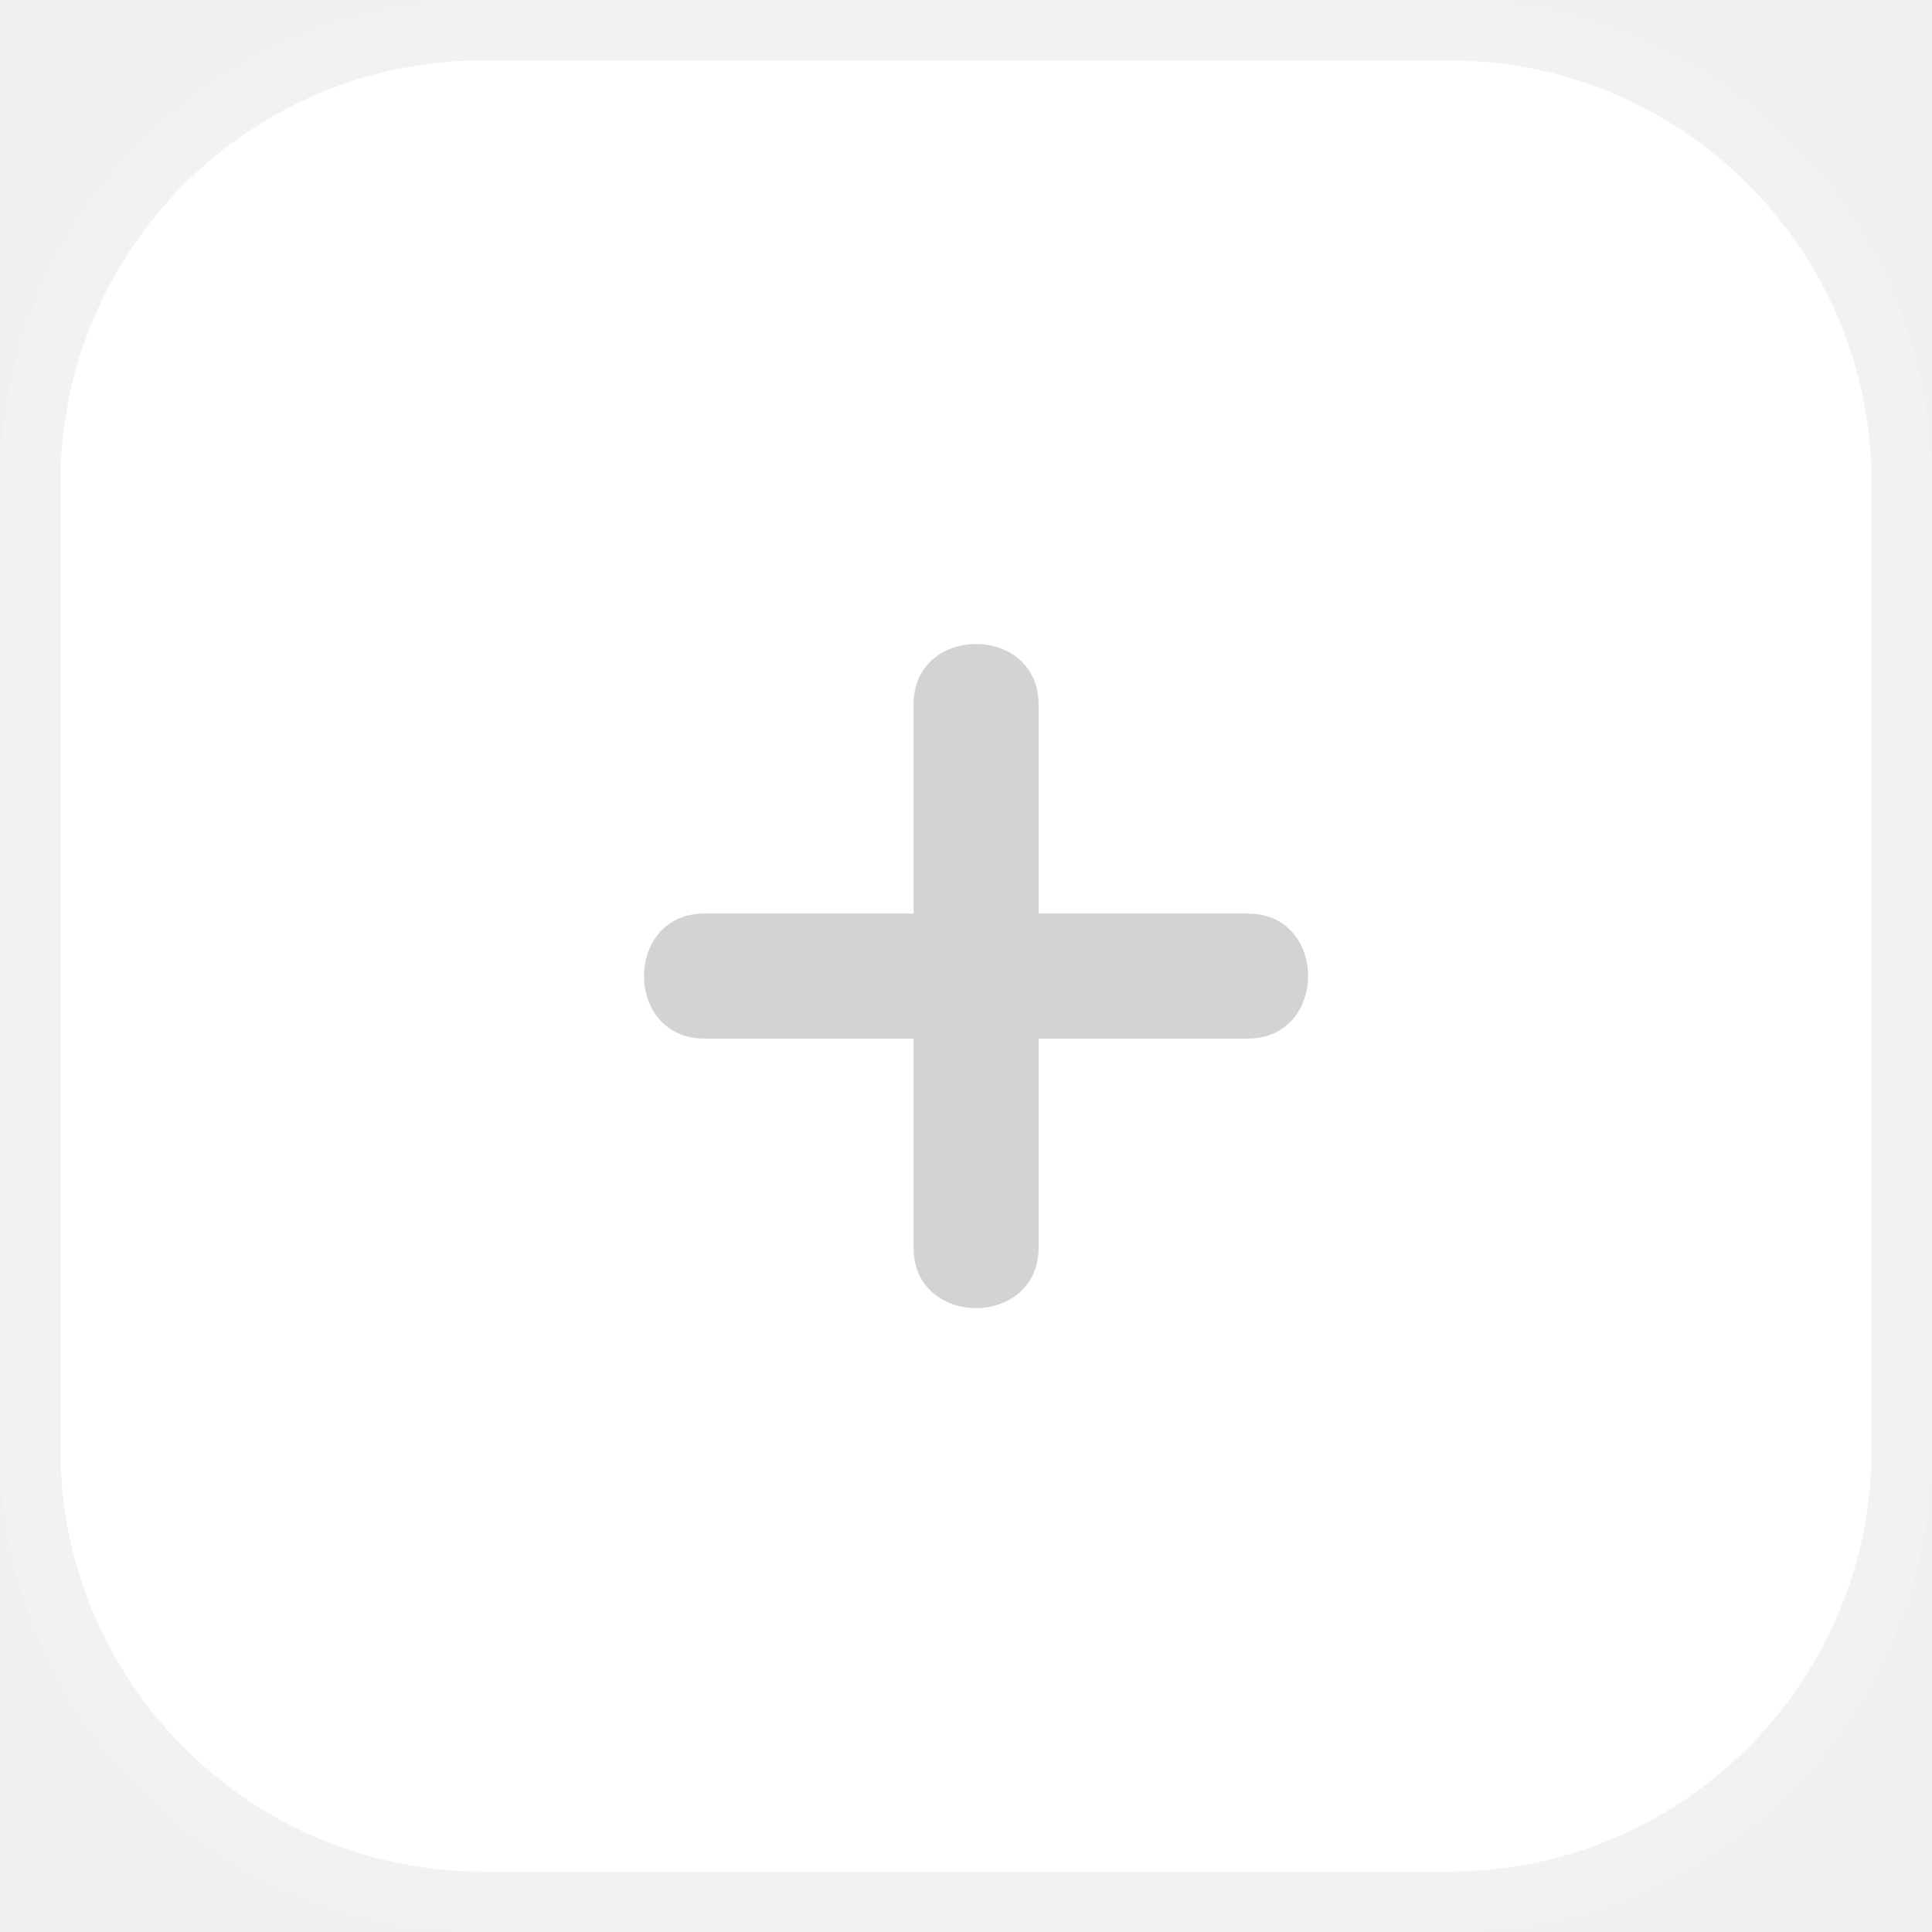
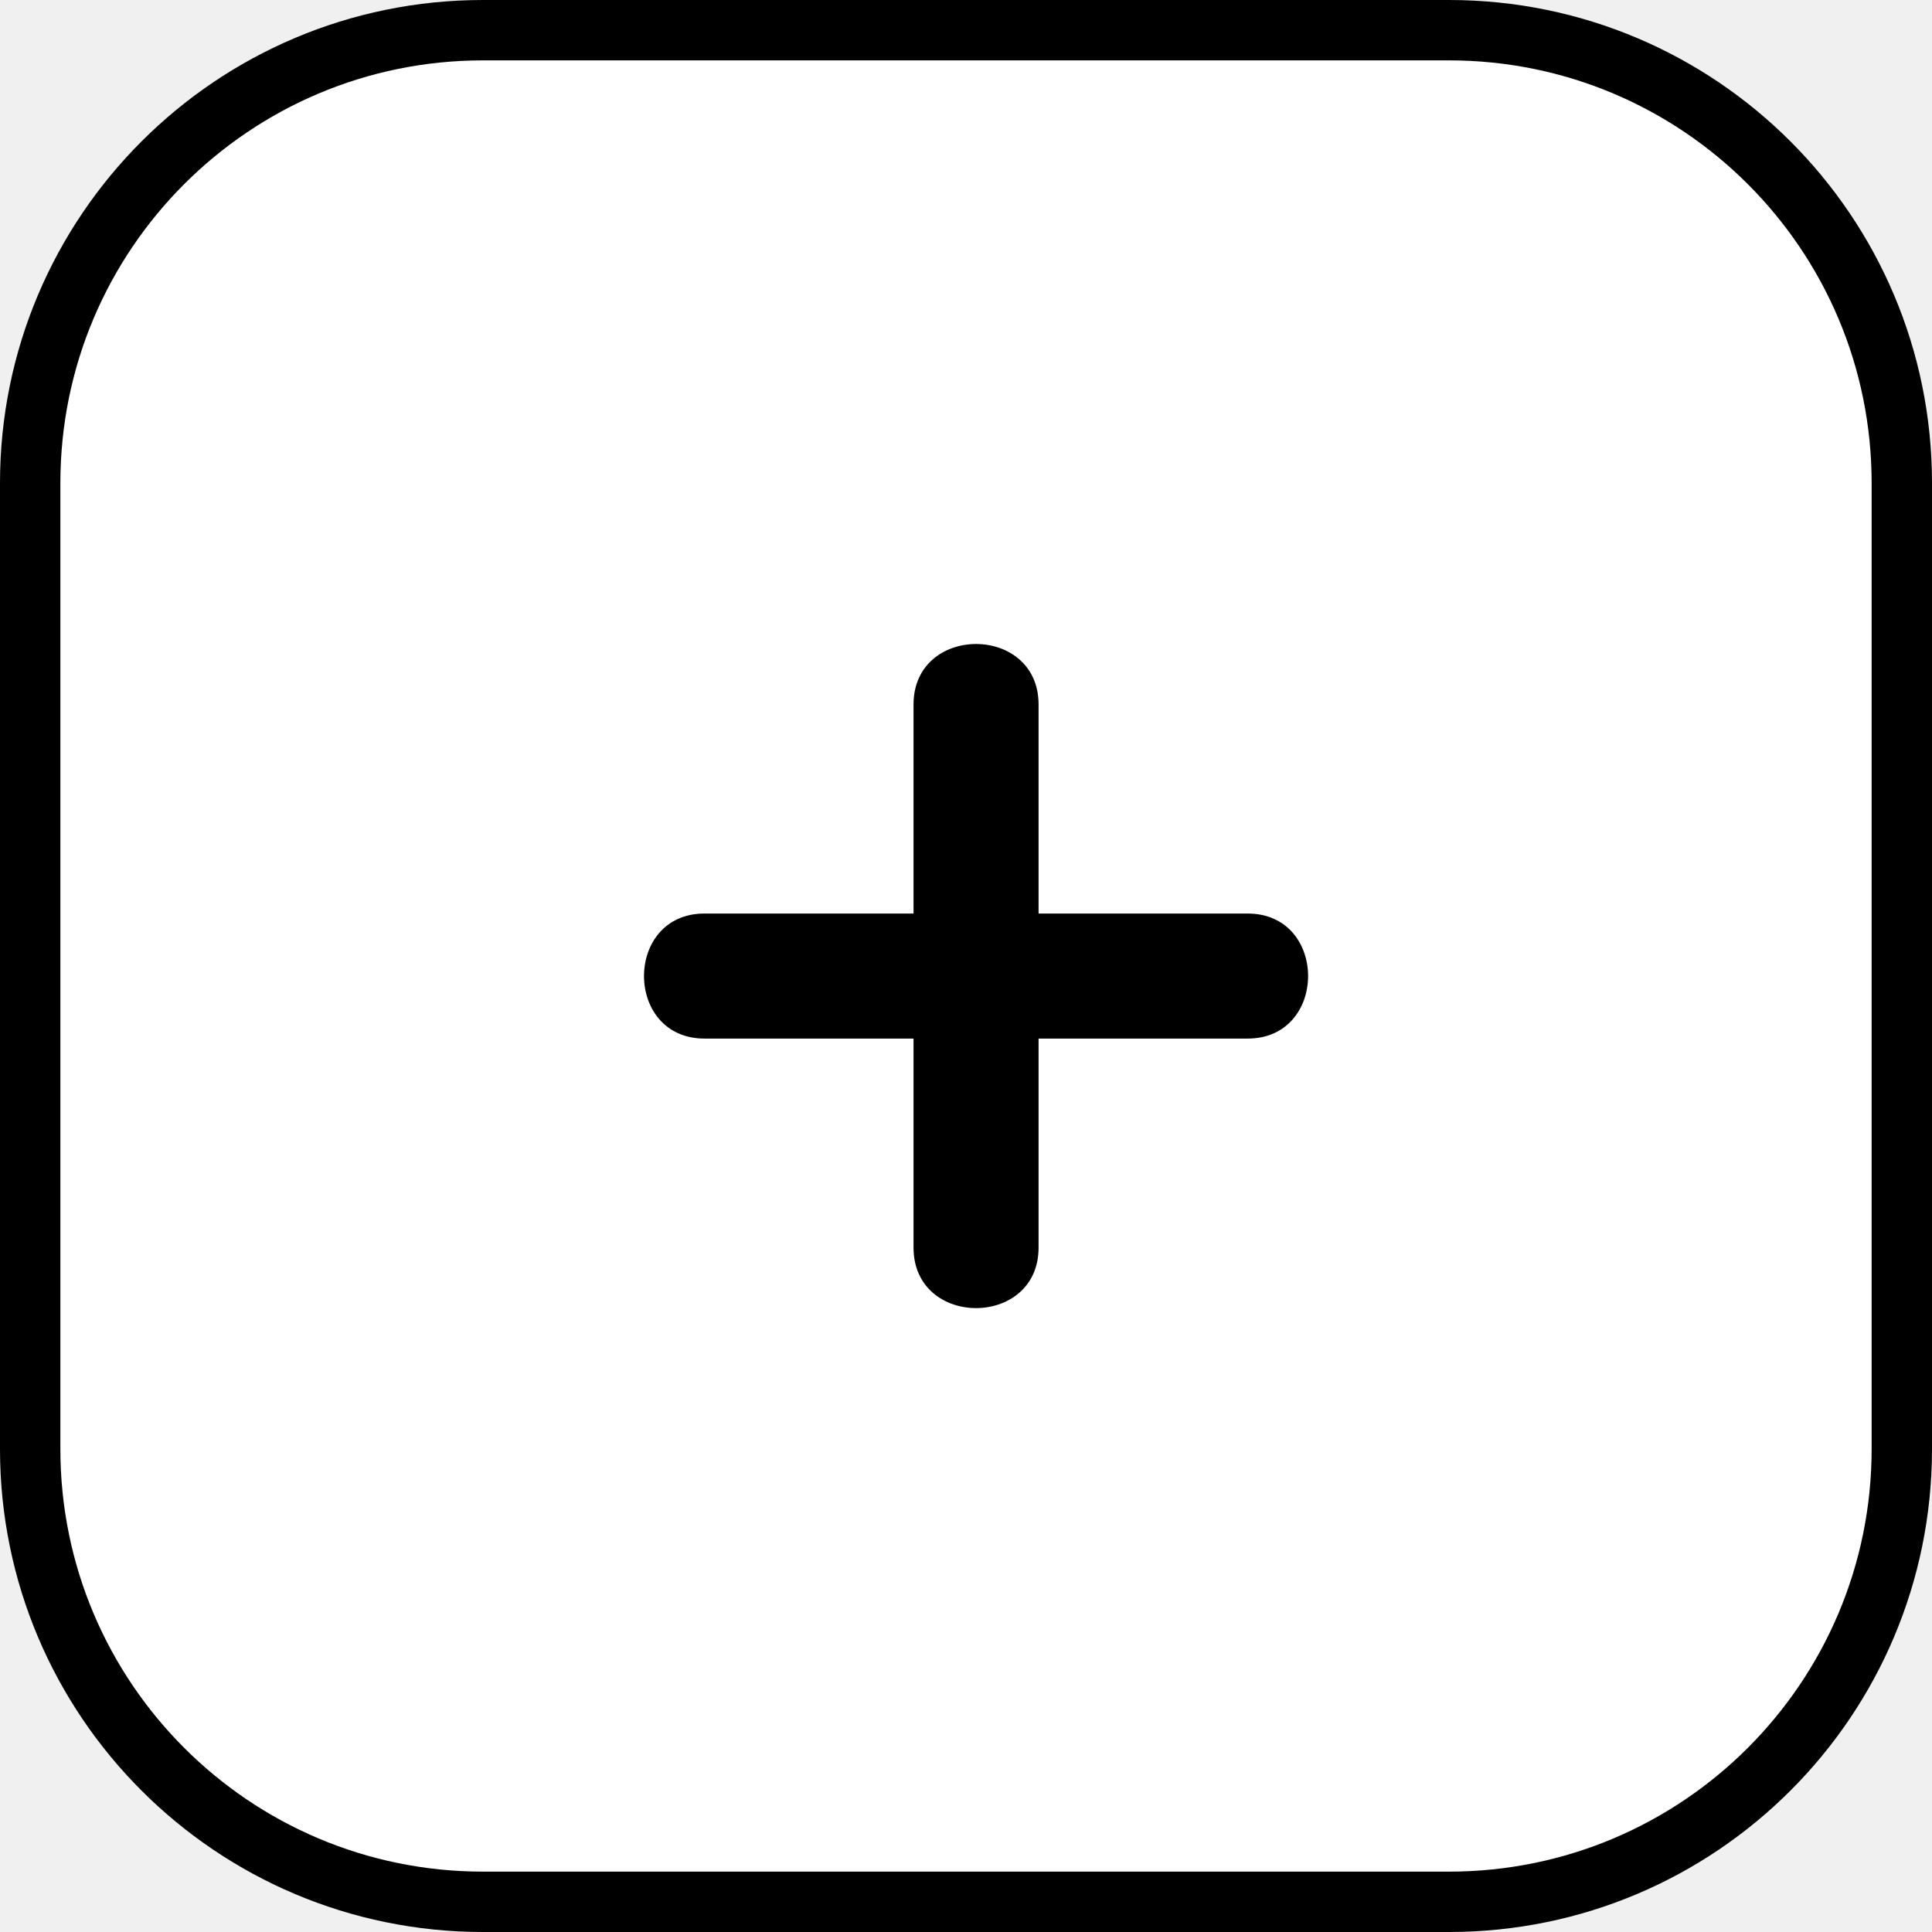
<svg xmlns="http://www.w3.org/2000/svg" width="32" height="32" viewBox="0 0 32 32" fill="none">
-   <rect x="0.5" y="0.5" width="31" height="31" rx="7.5" fill="white" stroke="#F2F2F2" />
-   <path d="M20.665 15.131H17.202V11.668C17.202 10.333 15.131 10.333 15.131 11.668V15.131H11.668C10.333 15.131 10.333 17.202 11.668 17.202H15.131V20.665C15.131 22 17.202 22 17.202 20.665V17.202H20.665C22 17.202 22 15.131 20.665 15.131Z" fill="#D3D3D3" />
+   <rect x="0.5" y="0.5" width="31" height="31" rx="7.5" fill="white" stroke="currentColor" />
+   <path d="M20.665 15.131H17.202V11.668C17.202 10.333 15.131 10.333 15.131 11.668V15.131H11.668C10.333 15.131 10.333 17.202 11.668 17.202H15.131V20.665C15.131 22 17.202 22 17.202 20.665V17.202H20.665C22 17.202 22 15.131 20.665 15.131Z" fill="currentColor" />
</svg>
